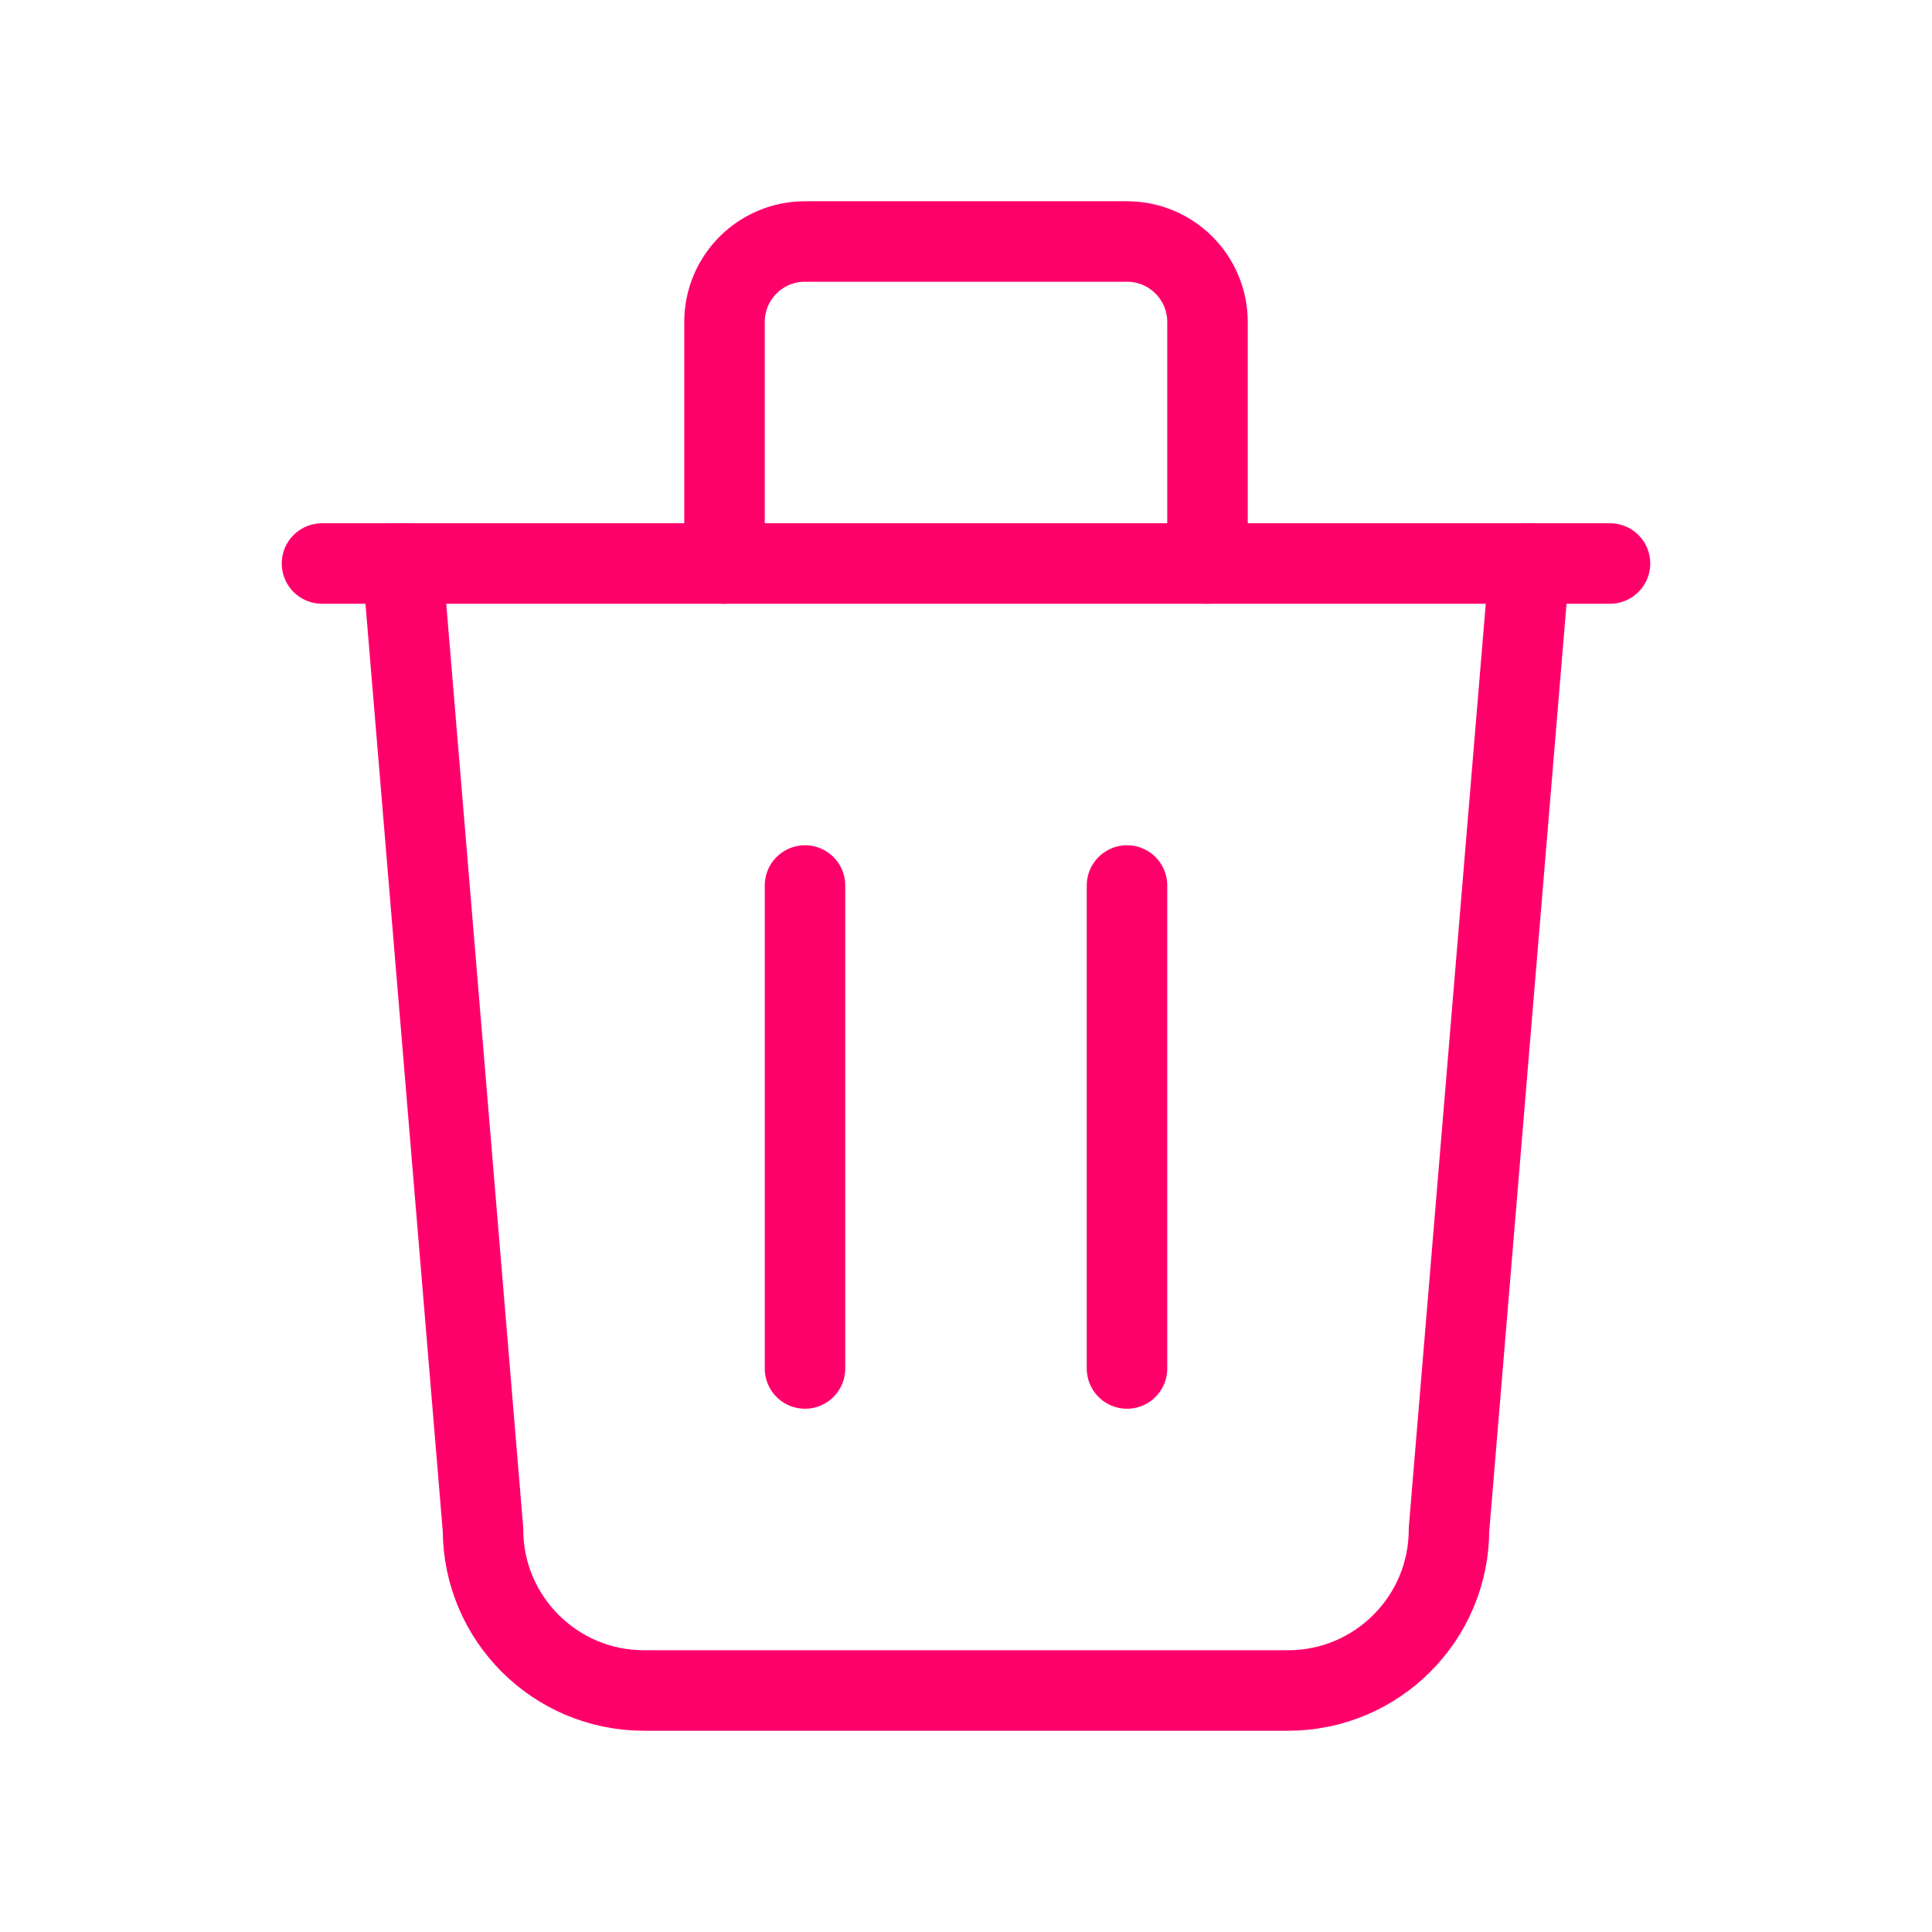
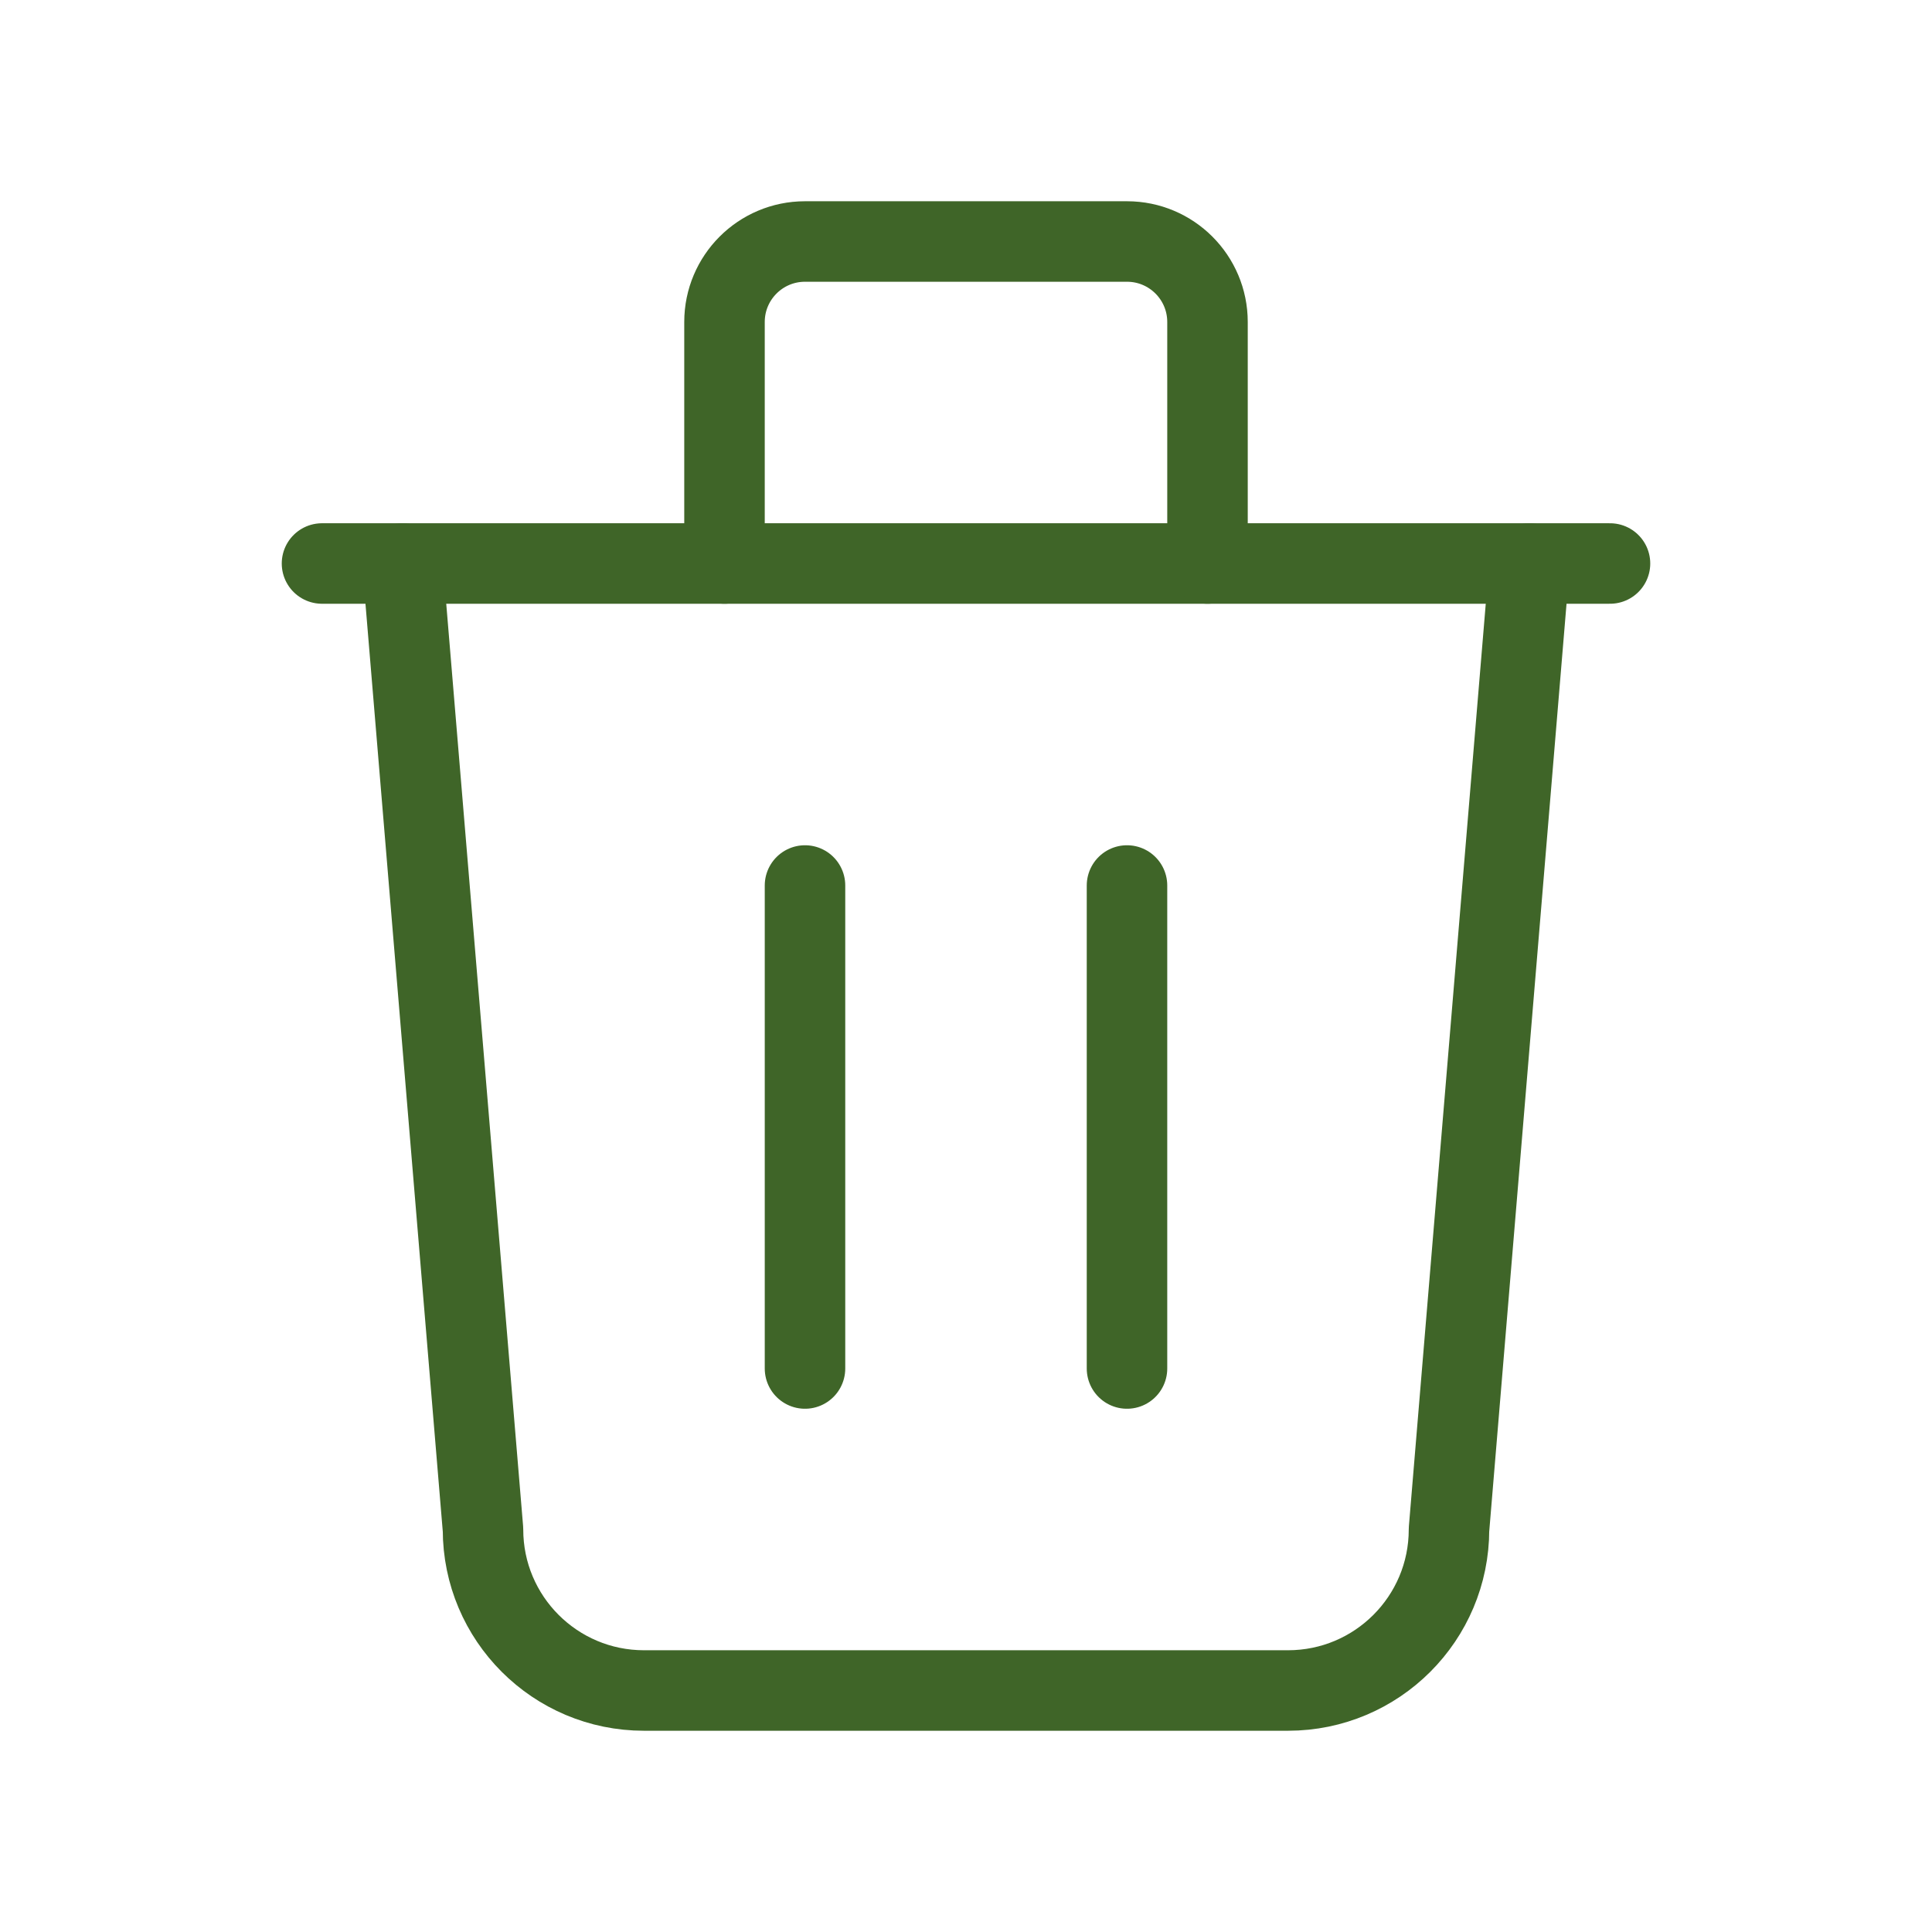
- <svg xmlns="http://www.w3.org/2000/svg" class="icon icon-tabler icon-tabler-trash" width="32" height="32" viewBox="0 0 24 24" stroke-width="1" stroke="#FF006B" fill="none" stroke-linecap="round" stroke-linejoin="round">
+ <svg xmlns="http://www.w3.org/2000/svg" class="icon icon-tabler icon-tabler-trash" width="32" height="32" viewBox="0 0 24 24" stroke-width="1" stroke="#3f6528" fill="none" stroke-linecap="round" stroke-linejoin="round">
  <path stroke="none" d="M0 0h24v24H0z" fill="none" />
  <line x1="4" y1="7" x2="20" y2="7" />
  <line x1="10" y1="11" x2="10" y2="17" />
  <line x1="14" y1="11" x2="14" y2="17" />
  <path d="M5 7l1 12a2 2 0 0 0 2 2h8a2 2 0 0 0 2 -2l1 -12" />
  <path d="M9 7v-3a1 1 0 0 1 1 -1h4a1 1 0 0 1 1 1v3" />
</svg>
